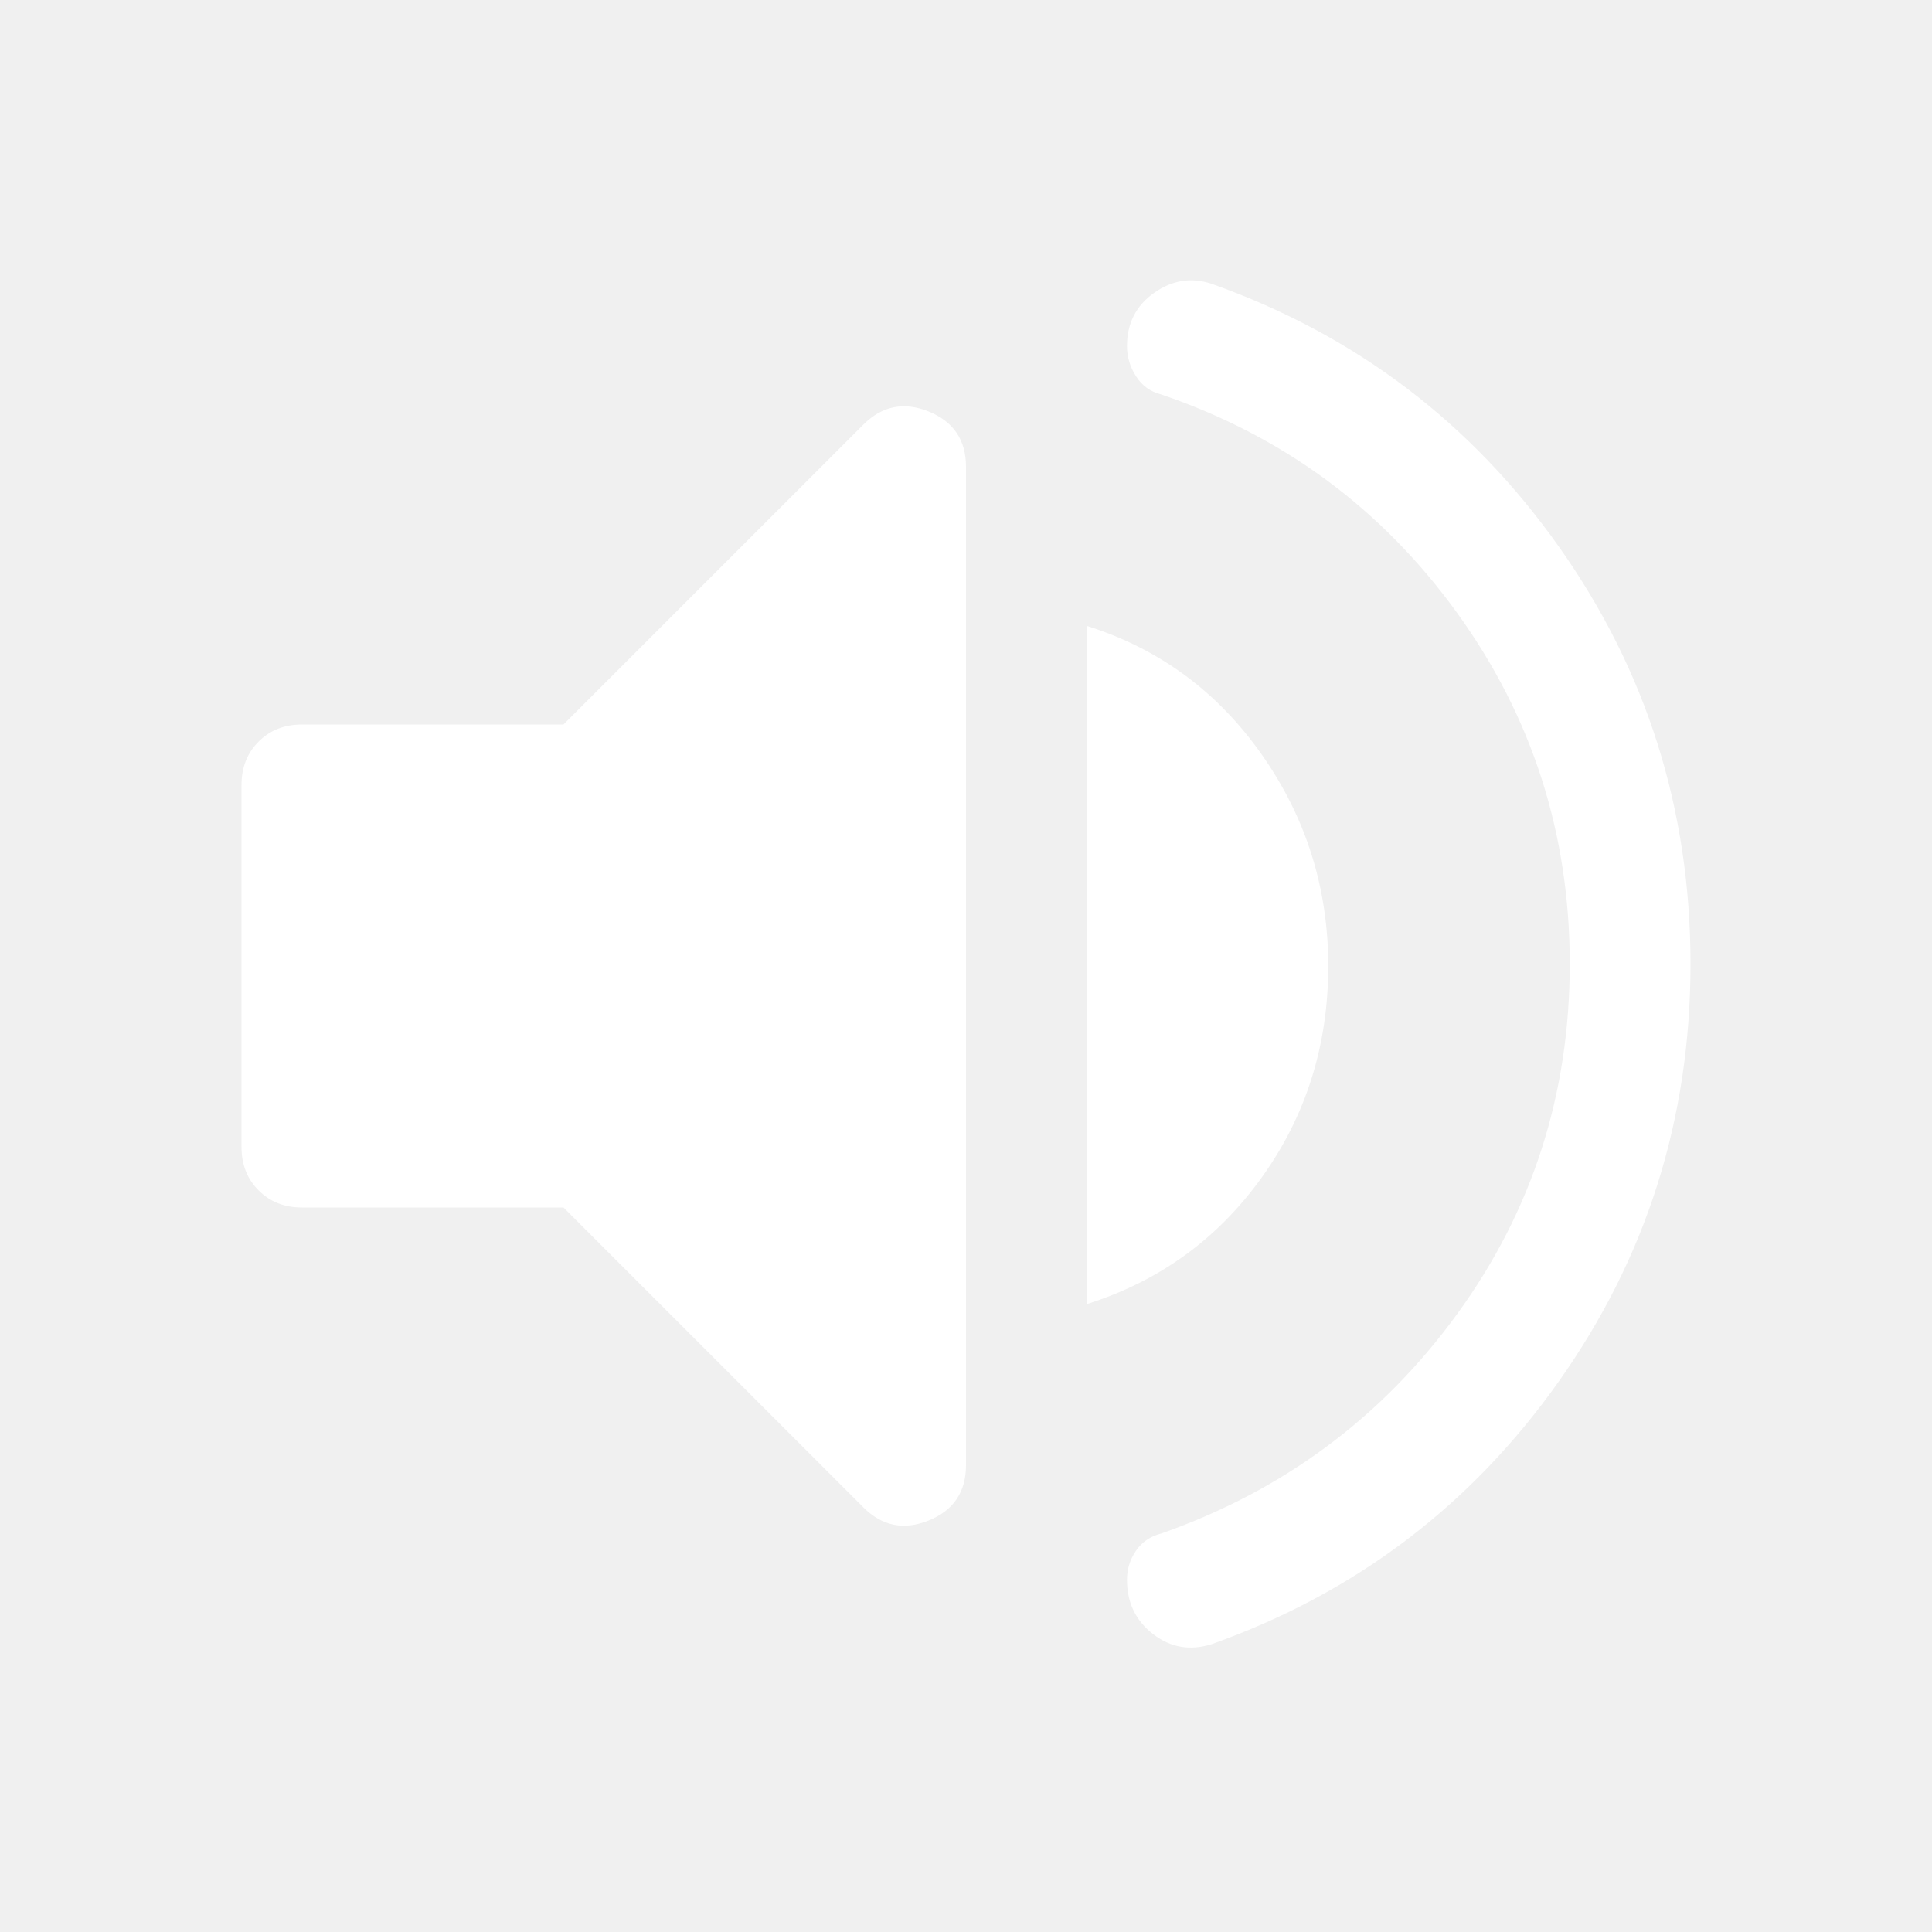
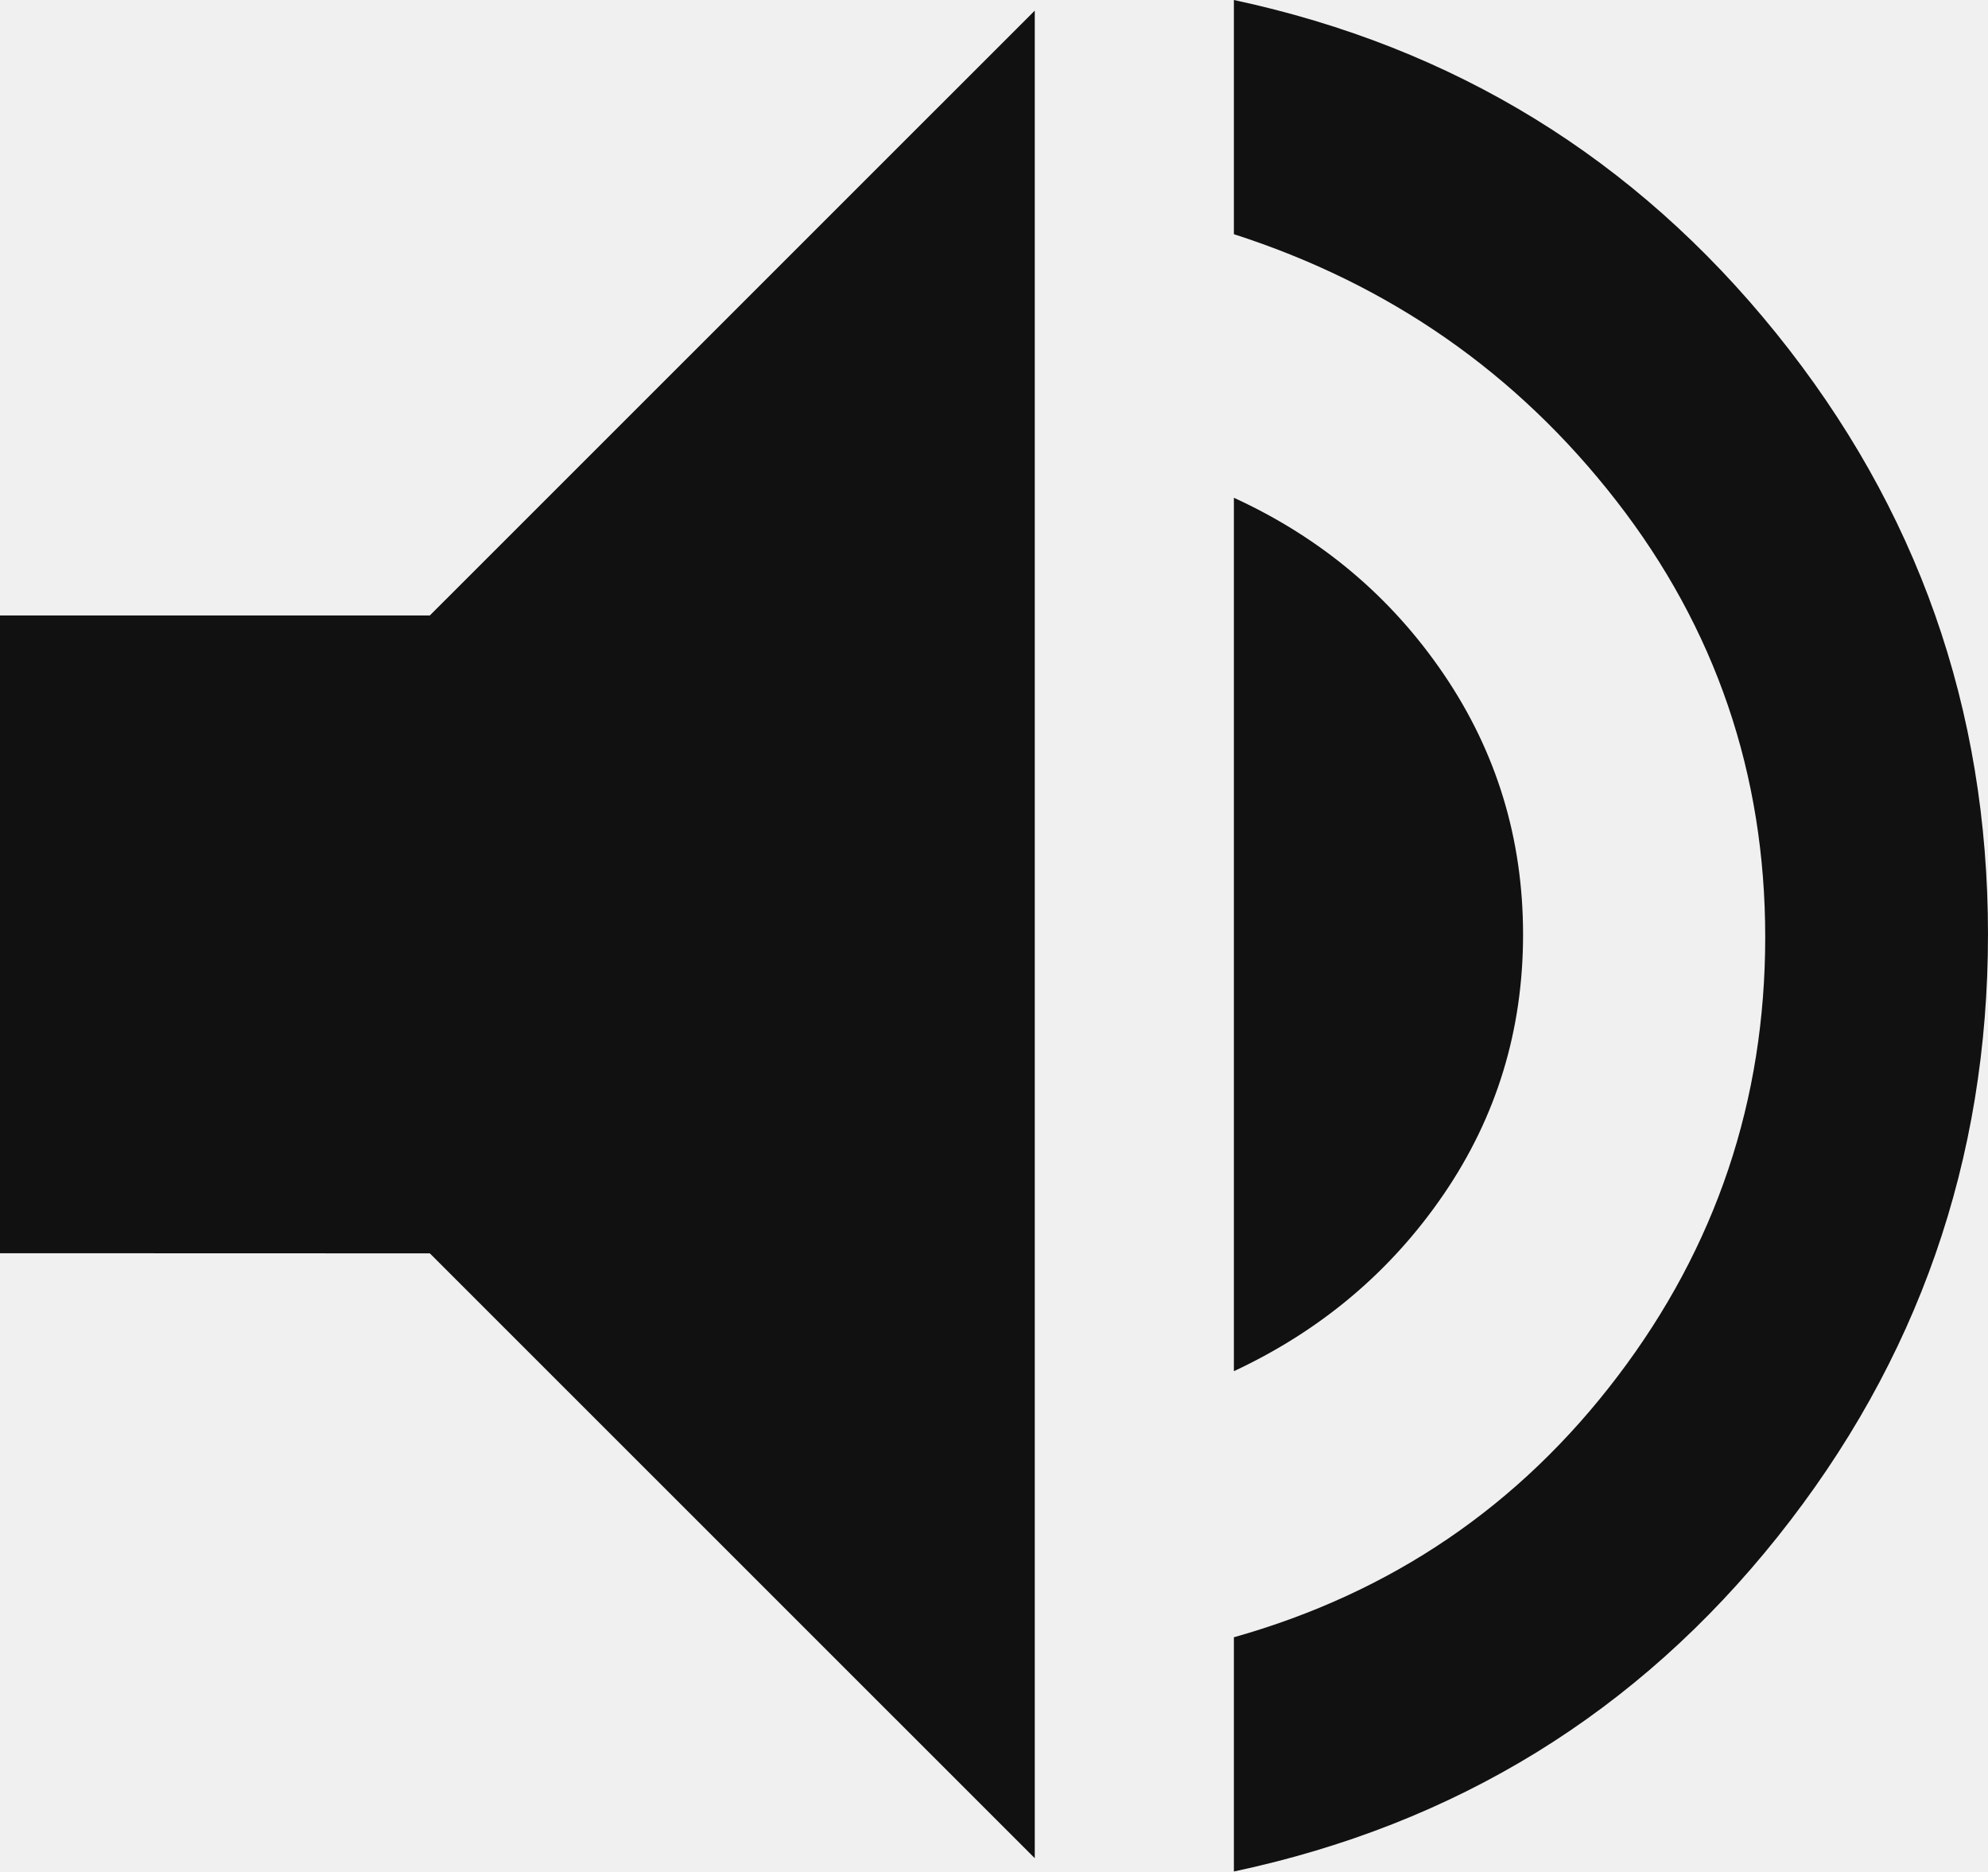
- <svg xmlns="http://www.w3.org/2000/svg" height="48" viewBox="0 -960 960 960" width="48">
-   <path d="M602-143q-16 5-29-5t-13-27q0-8 4.5-14.5T577-198q91-32 147-109t56-174q0-97-56-174.5T577-764q-8-2-12.5-9t-4.5-15q0-17 13.5-26.5T602-819q107 38 172.5 130.5T840-481q0 115-65.5 207.5T602-143ZM150-360q-13 0-21.5-8.5T120-390v-180q0-13 8.5-21.5T150-600h130l149-149q14-14 32.5-6.5T480-728v496q0 20-18.5 27.5T429-211L280-360H150Zm390 48v-337q54 17 87 64t33 105q0 59-33 105t-87 63Z" fill="white" />
+ <svg xmlns="http://www.w3.org/2000/svg" version="1.1" width="14.966" height="14.088" viewBox="0,0,14.966,14.088">
+   <g transform="translate(-232.5171,-172.956)">
+     <g fill="#111111" stroke="none" stroke-miterlimit="10">
+       <path d="M241.806,187.044v-1.763c1.187,-0.335 2.15,-0.99 2.89,-1.966c0.74,-0.975 1.11,-2.077 1.11,-3.305c0,-1.228 -0.374,-2.323 -1.121,-3.284c-0.747,-0.961 -1.707,-1.63 -2.879,-2.007v-1.763c1.658,0.355 3.019,1.191 4.082,2.508c1.063,1.317 1.595,2.826 1.595,4.525c0,1.7 -0.528,3.212 -1.584,4.536c-1.056,1.324 -2.42,2.163 -4.092,2.519zM232.517,182.39v-4.801h3.236l4.554,-4.553v13.908l-4.554,-4.553zM241.806,183.277v-6.574c0.656,0.301 1.183,0.744 1.581,1.33c0.397,0.585 0.596,1.238 0.596,1.958c0,0.72 -0.199,1.371 -0.596,1.953c-0.397,0.582 -0.924,1.027 -1.581,1.334z" />
+     </g>
+   </g>
</svg>
